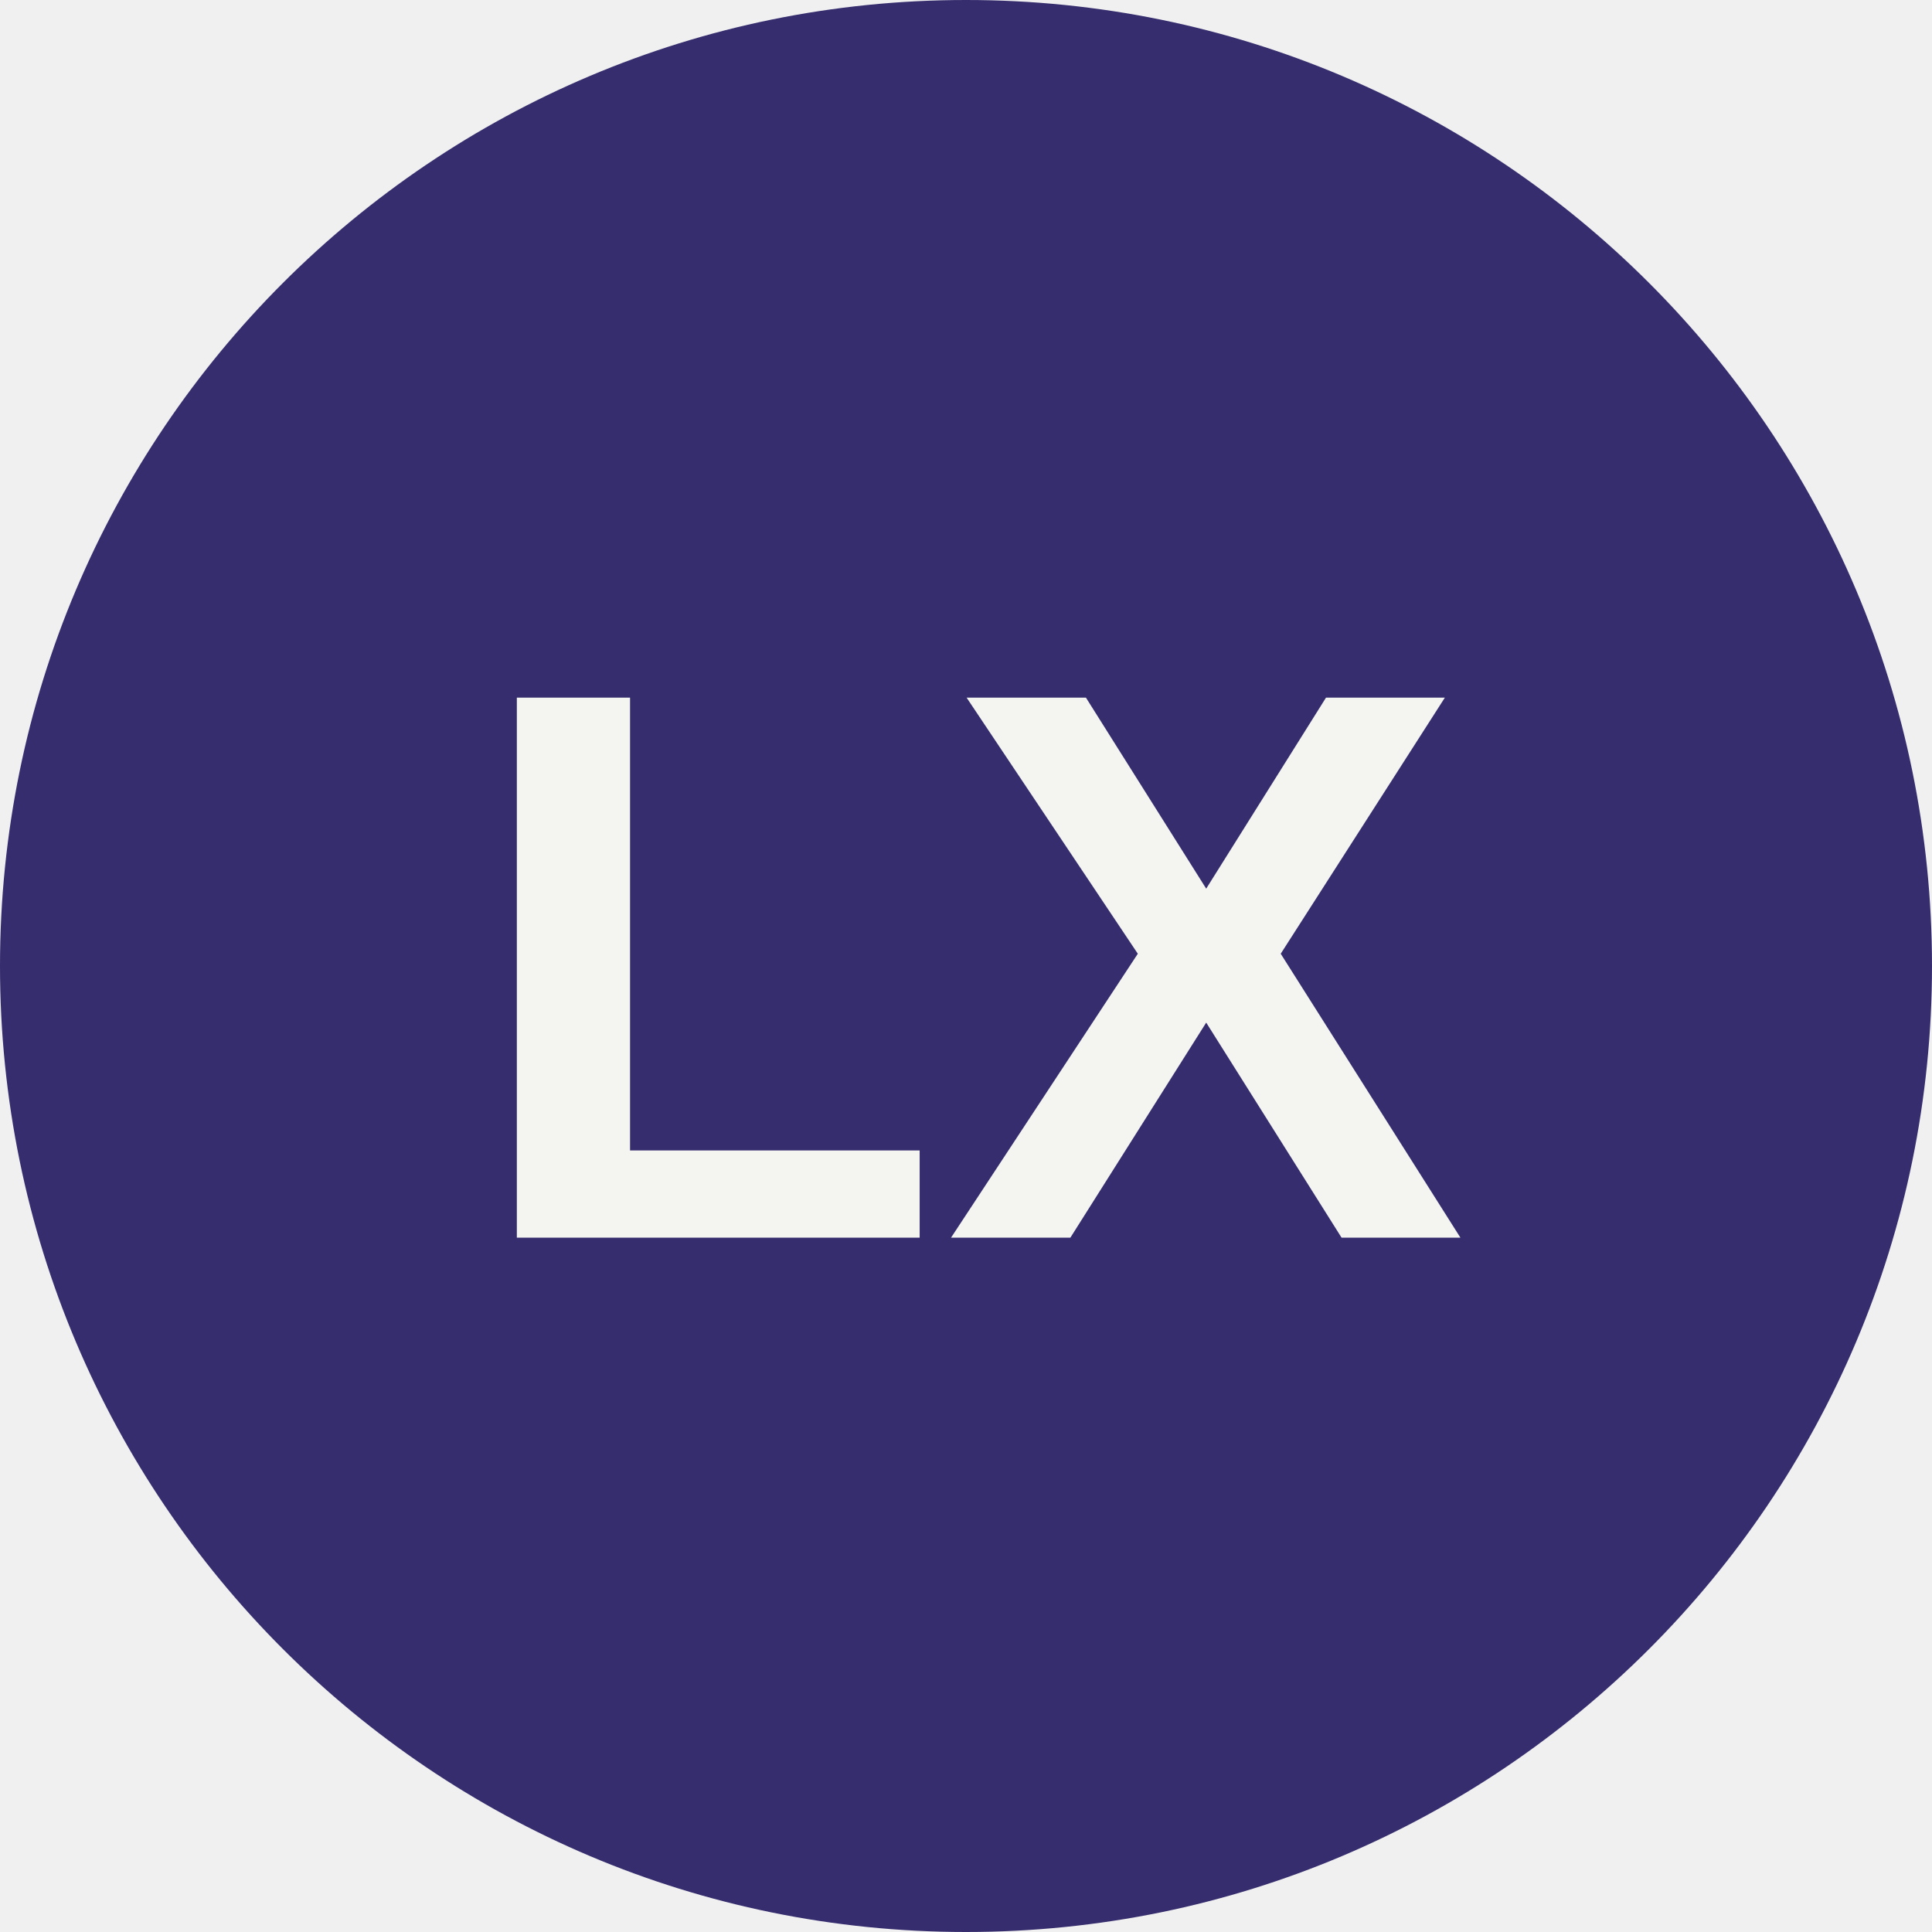
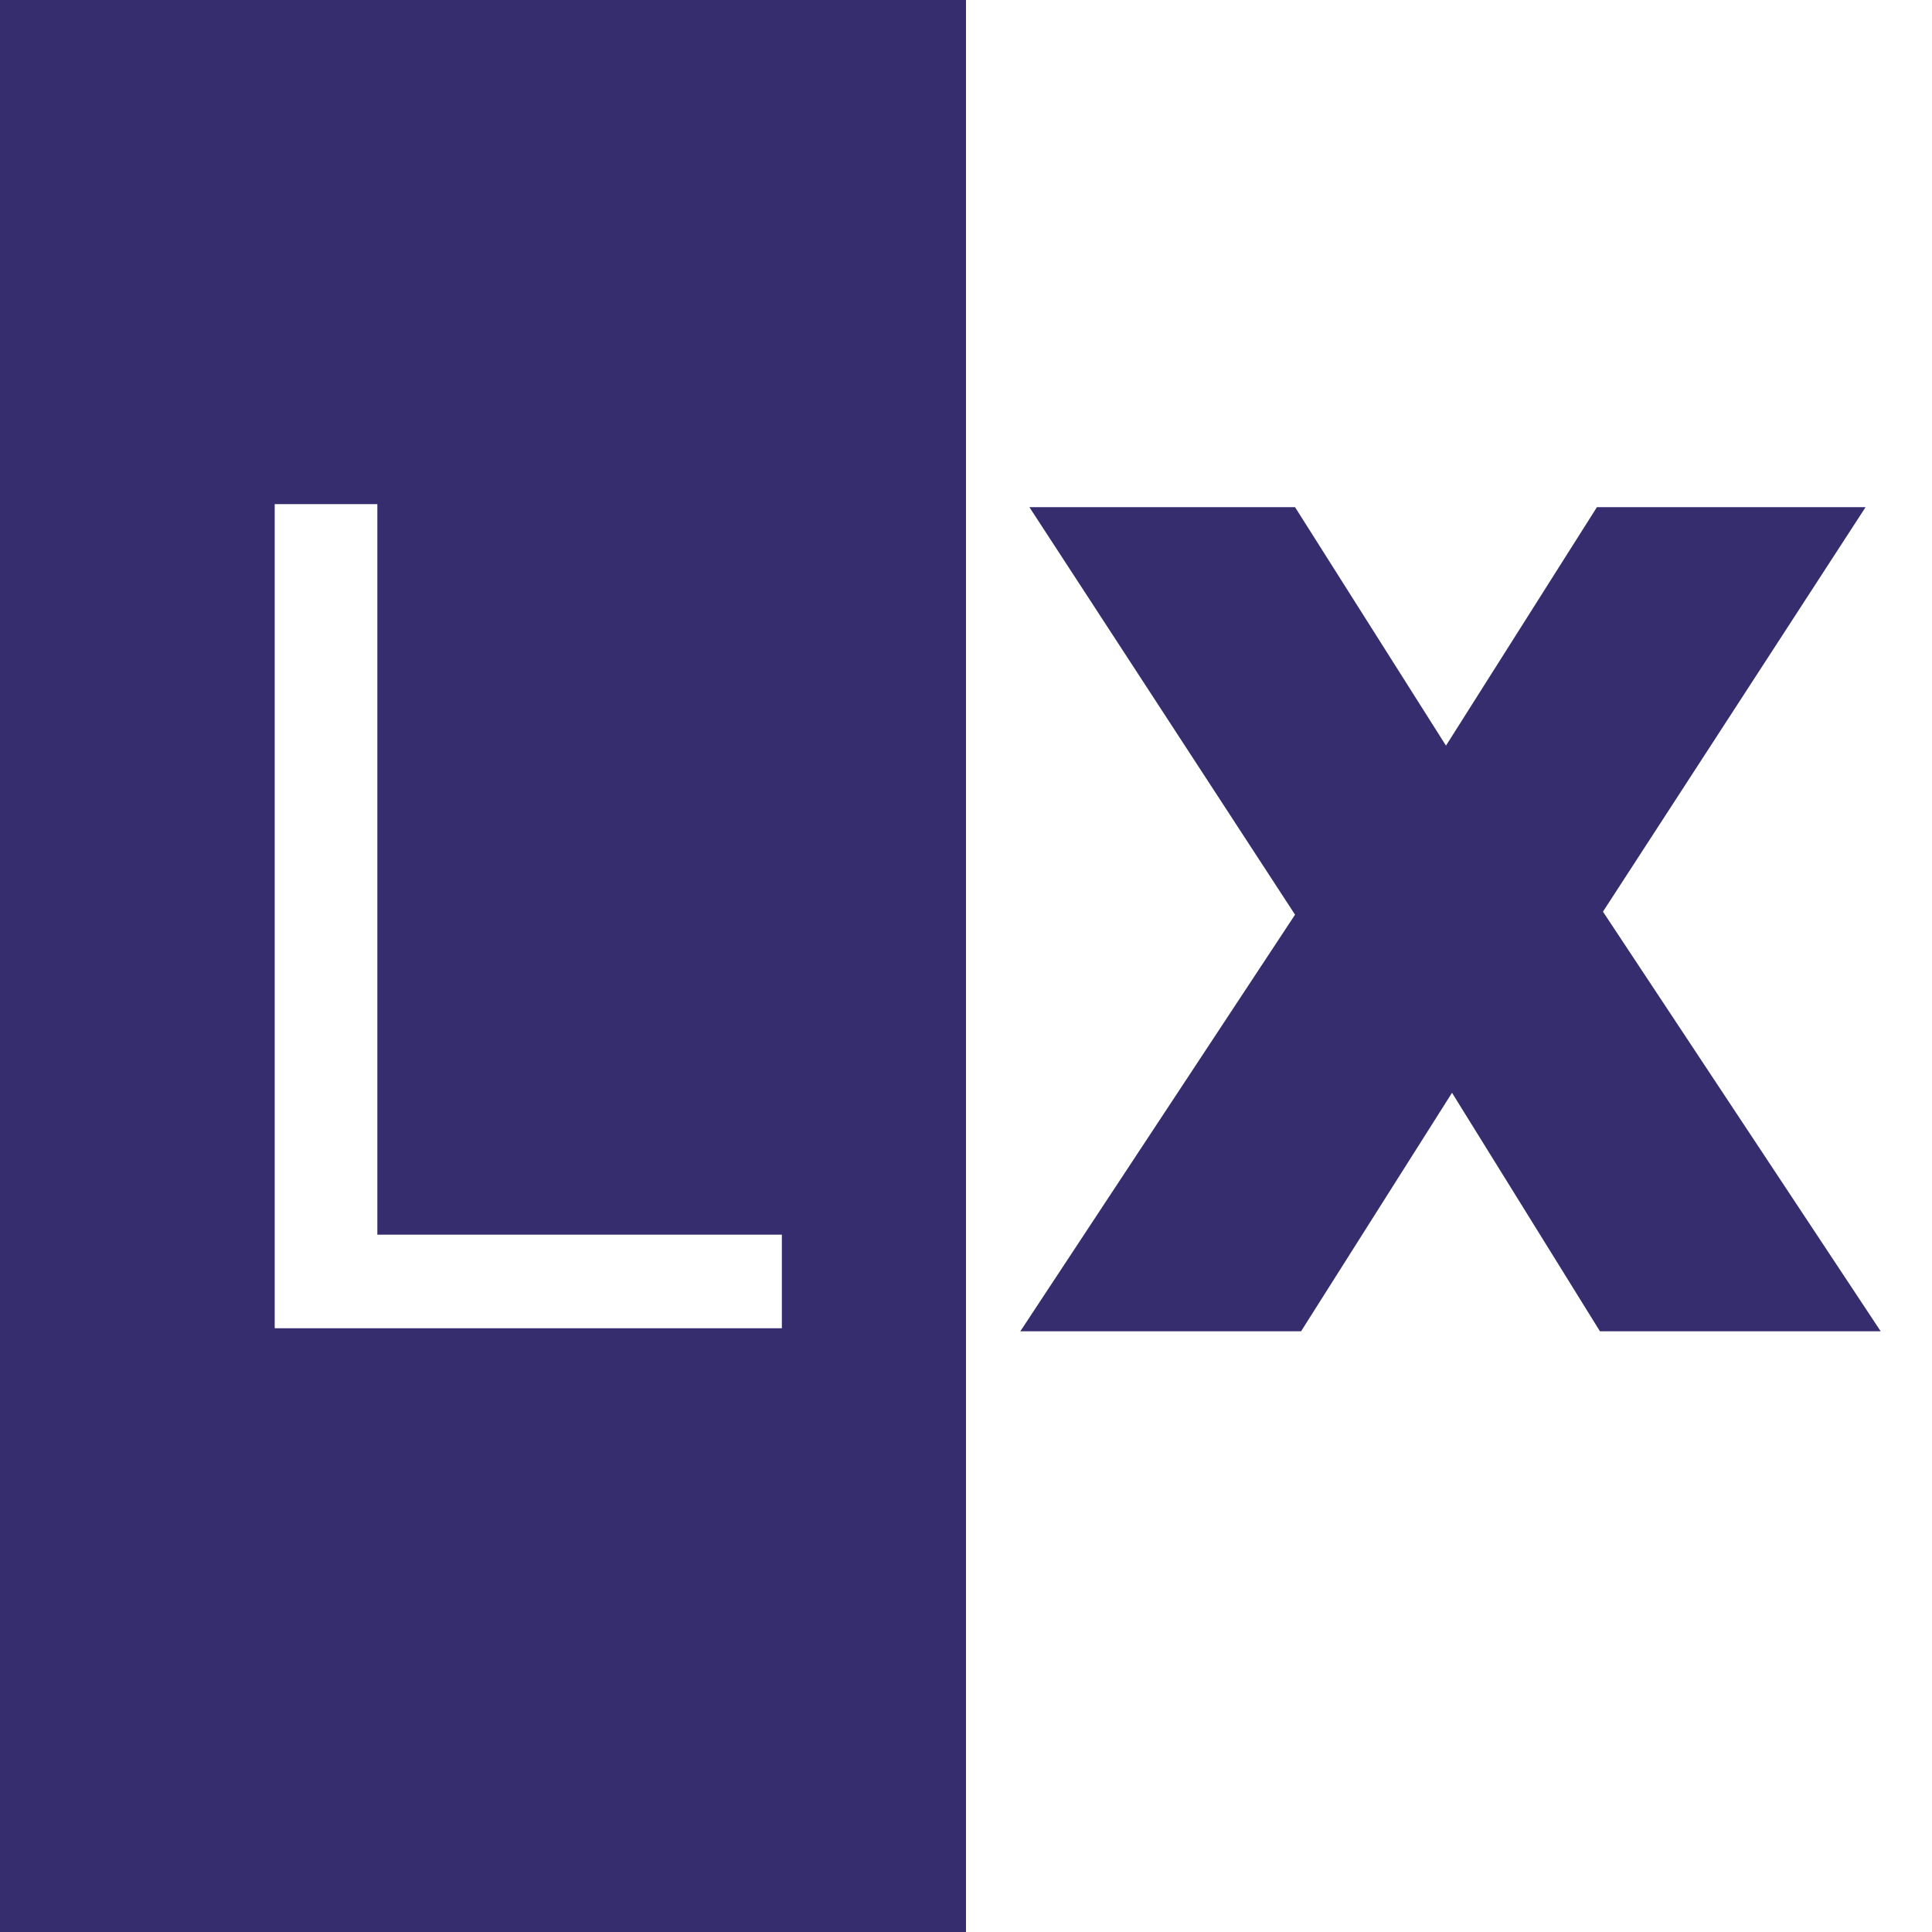
<svg xmlns="http://www.w3.org/2000/svg" viewBox="0 0 64 64">
-   <circle cx="32" cy="32" r="32" fill="#352D6E" />
-   <text x="32" y="41" text-anchor="middle" font-family="Arial, sans-serif" font-weight="700" font-size="26" fill="#F4F4F1">LX</text>
+   <rect width="64" height="64" fill="#FFFFFF" />
+   <rect width="32" height="64" fill="#352D6E" />
+   <path fill="#FFFFFF" d="M9.1 16.7h3.4v24.2h13.4v3.1H9.1z" />
+   <path fill="#352D6E" d="M34.1 16.8h8.8l5 7.9 5-7.9h8.9l-8.7 13.4 9.2 13.9h-9.3l-4.9-7.9-5 7.9h-9.3l9.1-13.8z" />
</svg>
